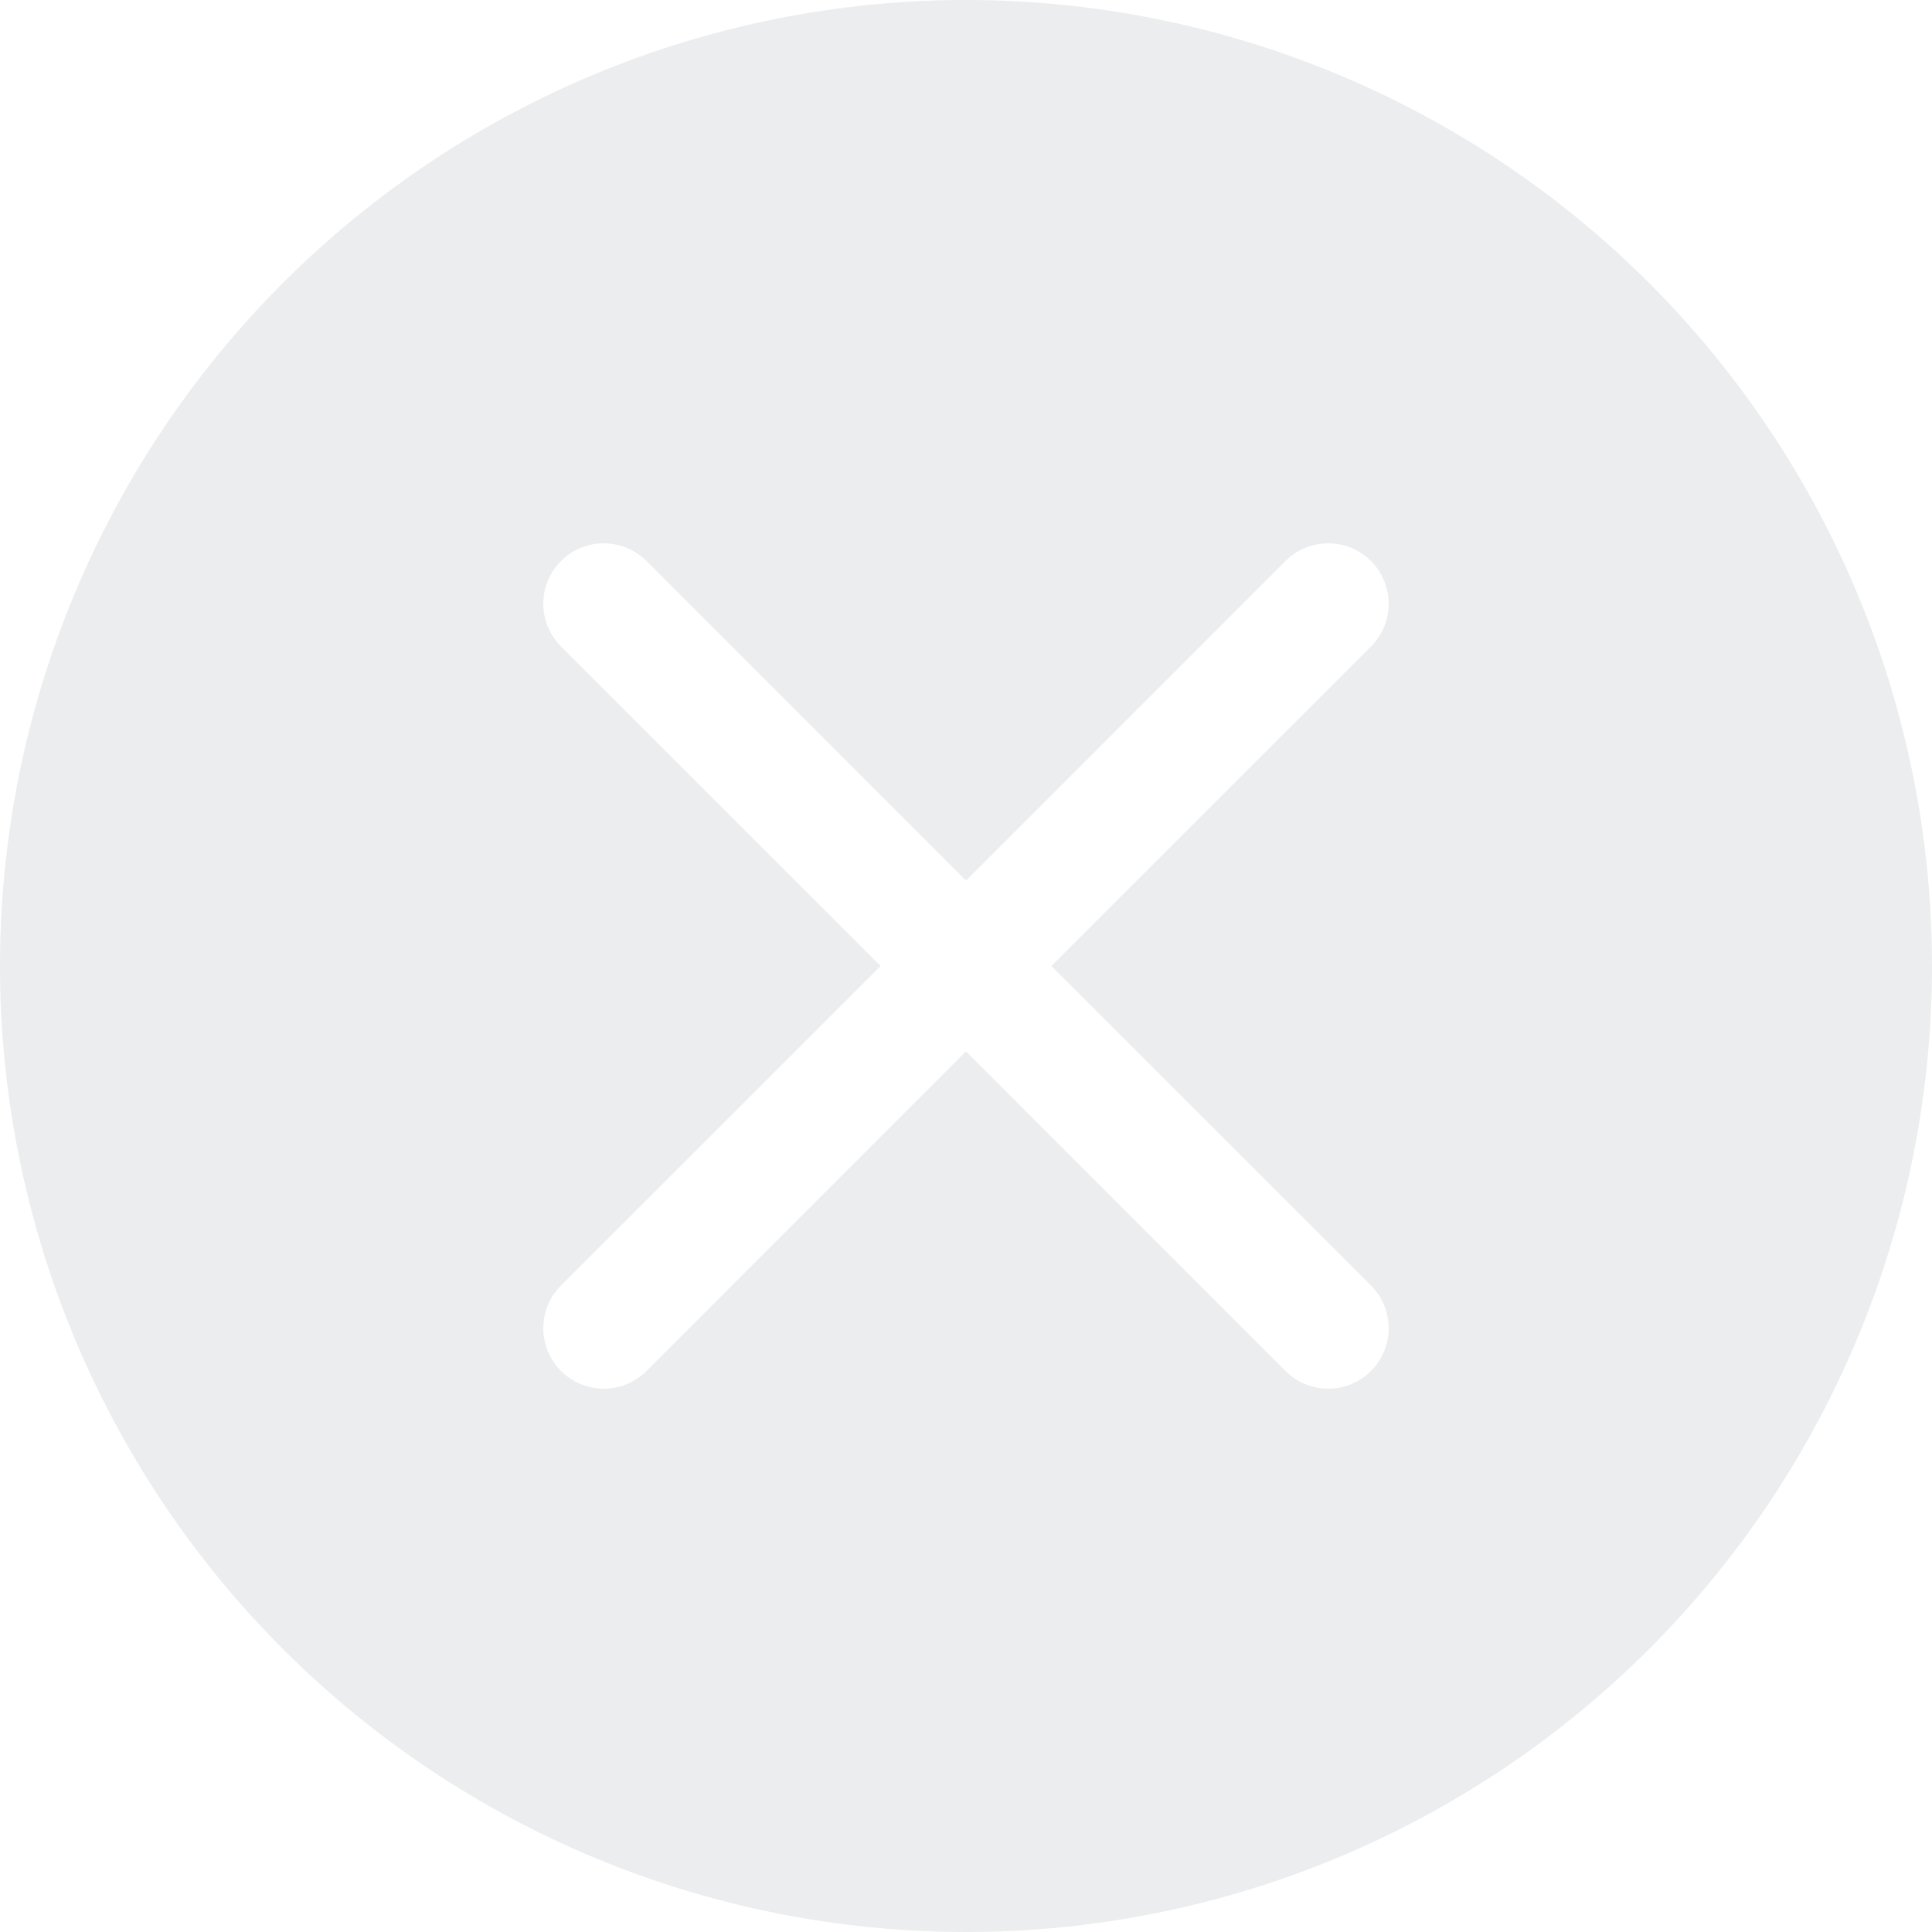
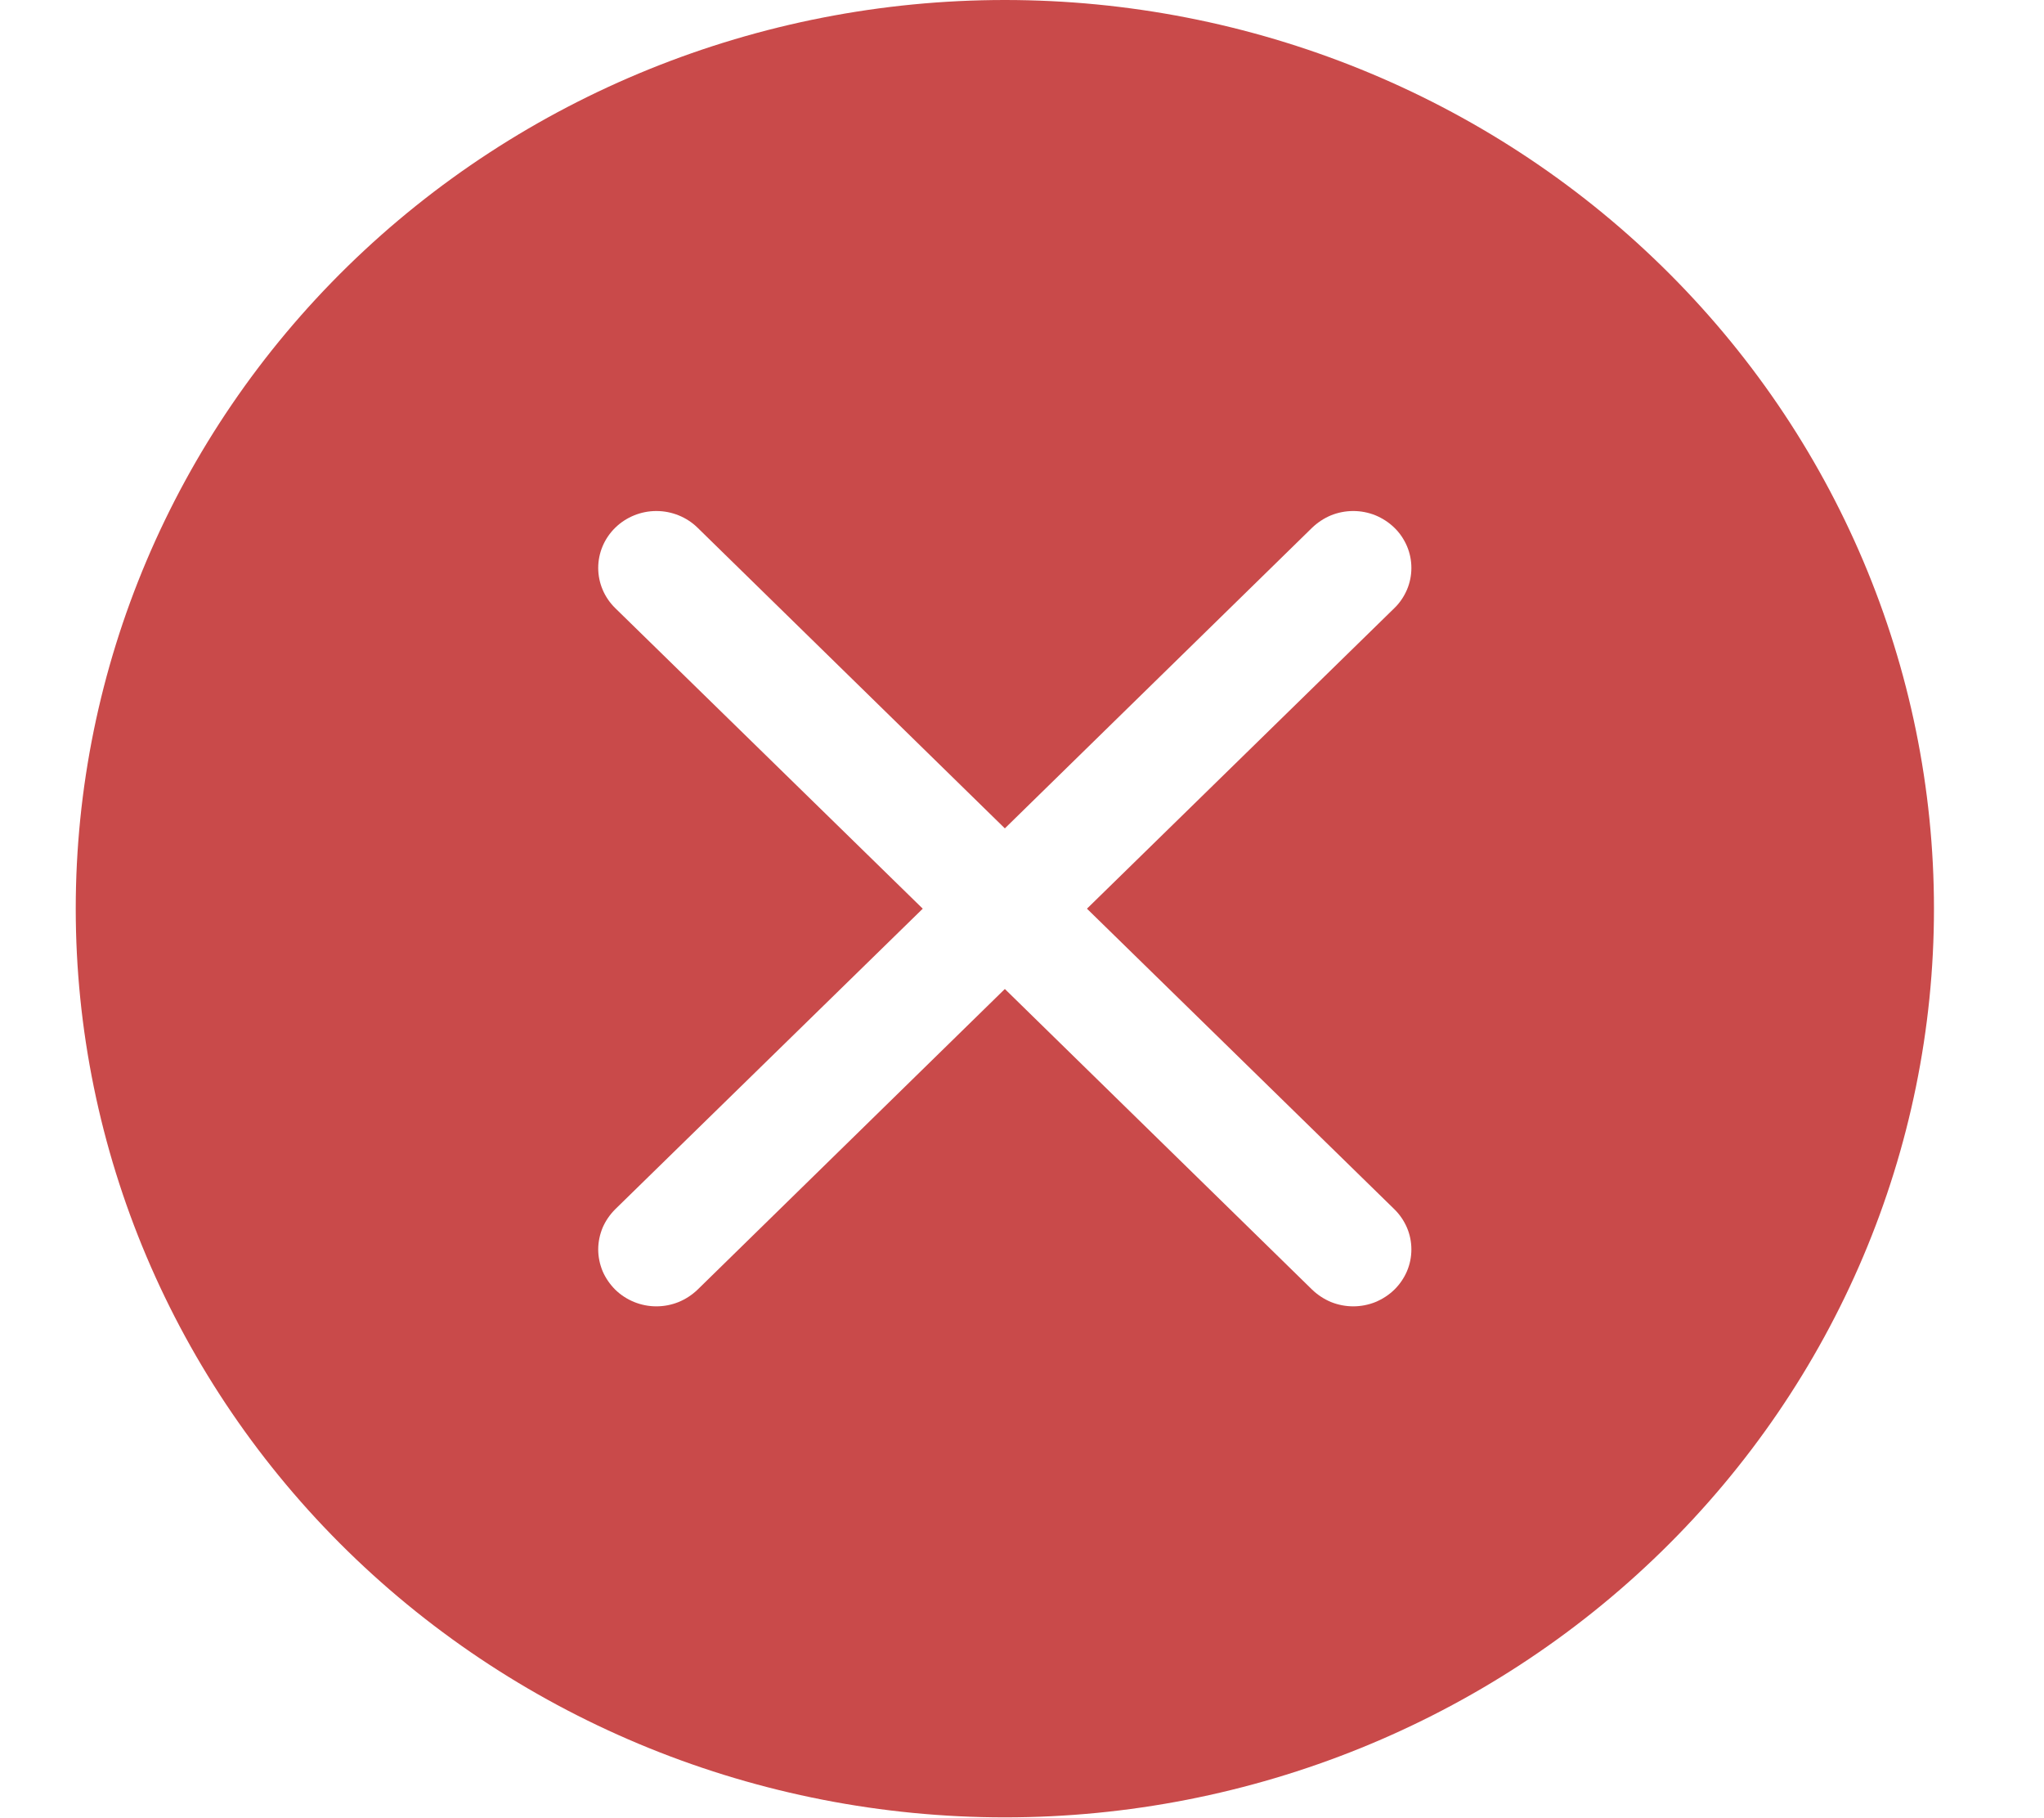
- <svg xmlns="http://www.w3.org/2000/svg" width="120" height="120" viewBox="0 0 120 120" fill="none">
-   <path d="M120 60C120 75.913 113.679 91.174 102.426 102.426C91.174 113.679 75.913 120 60 120C44.087 120 28.826 113.679 17.574 102.426C6.321 91.174 0 75.913 0 60C0 44.087 6.321 28.826 17.574 17.574C28.826 6.321 44.087 0 60 0C75.913 0 91.174 6.321 102.426 17.574C113.679 28.826 120 44.087 120 60V60ZM40.155 34.845C39.451 34.141 38.496 33.745 37.5 33.745C36.504 33.745 35.549 34.141 34.845 34.845C34.141 35.549 33.745 36.504 33.745 37.5C33.745 38.496 34.141 39.451 34.845 40.155L54.697 60L34.845 79.845C34.496 80.194 34.22 80.608 34.031 81.063C33.842 81.519 33.745 82.007 33.745 82.5C33.745 82.993 33.842 83.481 34.031 83.937C34.22 84.392 34.496 84.806 34.845 85.155C35.549 85.859 36.504 86.255 37.5 86.255C37.993 86.255 38.481 86.158 38.937 85.969C39.392 85.78 39.806 85.504 40.155 85.155L60 65.302L79.845 85.155C80.194 85.504 80.608 85.78 81.063 85.969C81.519 86.158 82.007 86.255 82.5 86.255C82.993 86.255 83.481 86.158 83.937 85.969C84.392 85.78 84.806 85.504 85.155 85.155C85.504 84.806 85.78 84.392 85.969 83.937C86.158 83.481 86.255 82.993 86.255 82.5C86.255 82.007 86.158 81.519 85.969 81.063C85.78 80.608 85.504 80.194 85.155 79.845L65.302 60L85.155 40.155C85.504 39.806 85.78 39.392 85.969 38.937C86.158 38.481 86.255 37.993 86.255 37.5C86.255 37.007 86.158 36.519 85.969 36.063C85.78 35.608 85.504 35.194 85.155 34.845C84.806 34.496 84.392 34.22 83.937 34.031C83.481 33.842 82.993 33.745 82.5 33.745C82.007 33.745 81.519 33.842 81.063 34.031C80.608 34.22 80.194 34.496 79.845 34.845L60 54.697L40.155 34.845Z" fill="#EBEDEE" />
+ <svg xmlns="http://www.w3.org/2000/svg" width="18" height="16" viewBox="0 0 18 16" fill="none">
+   <path d="M17.031 8C17.031 10.122 16.169 12.157 14.634 13.657C13.1 15.157 11.019 16 8.849 16C6.679 16 4.598 15.157 3.063 13.657C1.529 12.157 0.667 10.122 0.667 8C0.667 5.878 1.529 3.843 3.063 2.343C4.598 0.843 6.679 0 8.849 0C11.019 0 13.1 0.843 14.634 2.343C16.169 3.843 17.031 5.878 17.031 8V8ZM6.143 4.646C6.047 4.552 5.916 4.499 5.78 4.499C5.645 4.499 5.514 4.552 5.418 4.646C5.322 4.74 5.268 4.867 5.268 5C5.268 5.133 5.322 5.26 5.418 5.354L8.126 8L5.418 10.646C5.371 10.693 5.333 10.748 5.307 10.808C5.282 10.869 5.268 10.934 5.268 11C5.268 11.066 5.282 11.131 5.307 11.192C5.333 11.252 5.371 11.307 5.418 11.354C5.514 11.448 5.645 11.501 5.78 11.501C5.848 11.501 5.914 11.488 5.976 11.463C6.039 11.437 6.095 11.4 6.143 11.354L8.849 8.707L11.555 11.354C11.603 11.4 11.659 11.437 11.721 11.463C11.783 11.488 11.85 11.501 11.917 11.501C11.984 11.501 12.051 11.488 12.113 11.463C12.175 11.437 12.232 11.4 12.279 11.354C12.327 11.307 12.364 11.252 12.39 11.192C12.416 11.131 12.429 11.066 12.429 11C12.429 10.934 12.416 10.869 12.39 10.808C12.364 10.748 12.327 10.693 12.279 10.646L9.572 8L12.279 5.354C12.327 5.308 12.364 5.252 12.39 5.192C12.416 5.131 12.429 5.066 12.429 5C12.429 4.934 12.416 4.869 12.39 4.808C12.364 4.748 12.327 4.692 12.279 4.646C12.232 4.6 12.175 4.563 12.113 4.537C12.051 4.512 11.984 4.499 11.917 4.499C11.85 4.499 11.783 4.512 11.721 4.537C11.659 4.563 11.603 4.6 11.555 4.646L8.849 7.293L6.143 4.646Z" fill="#C94A4A" />
</svg>
